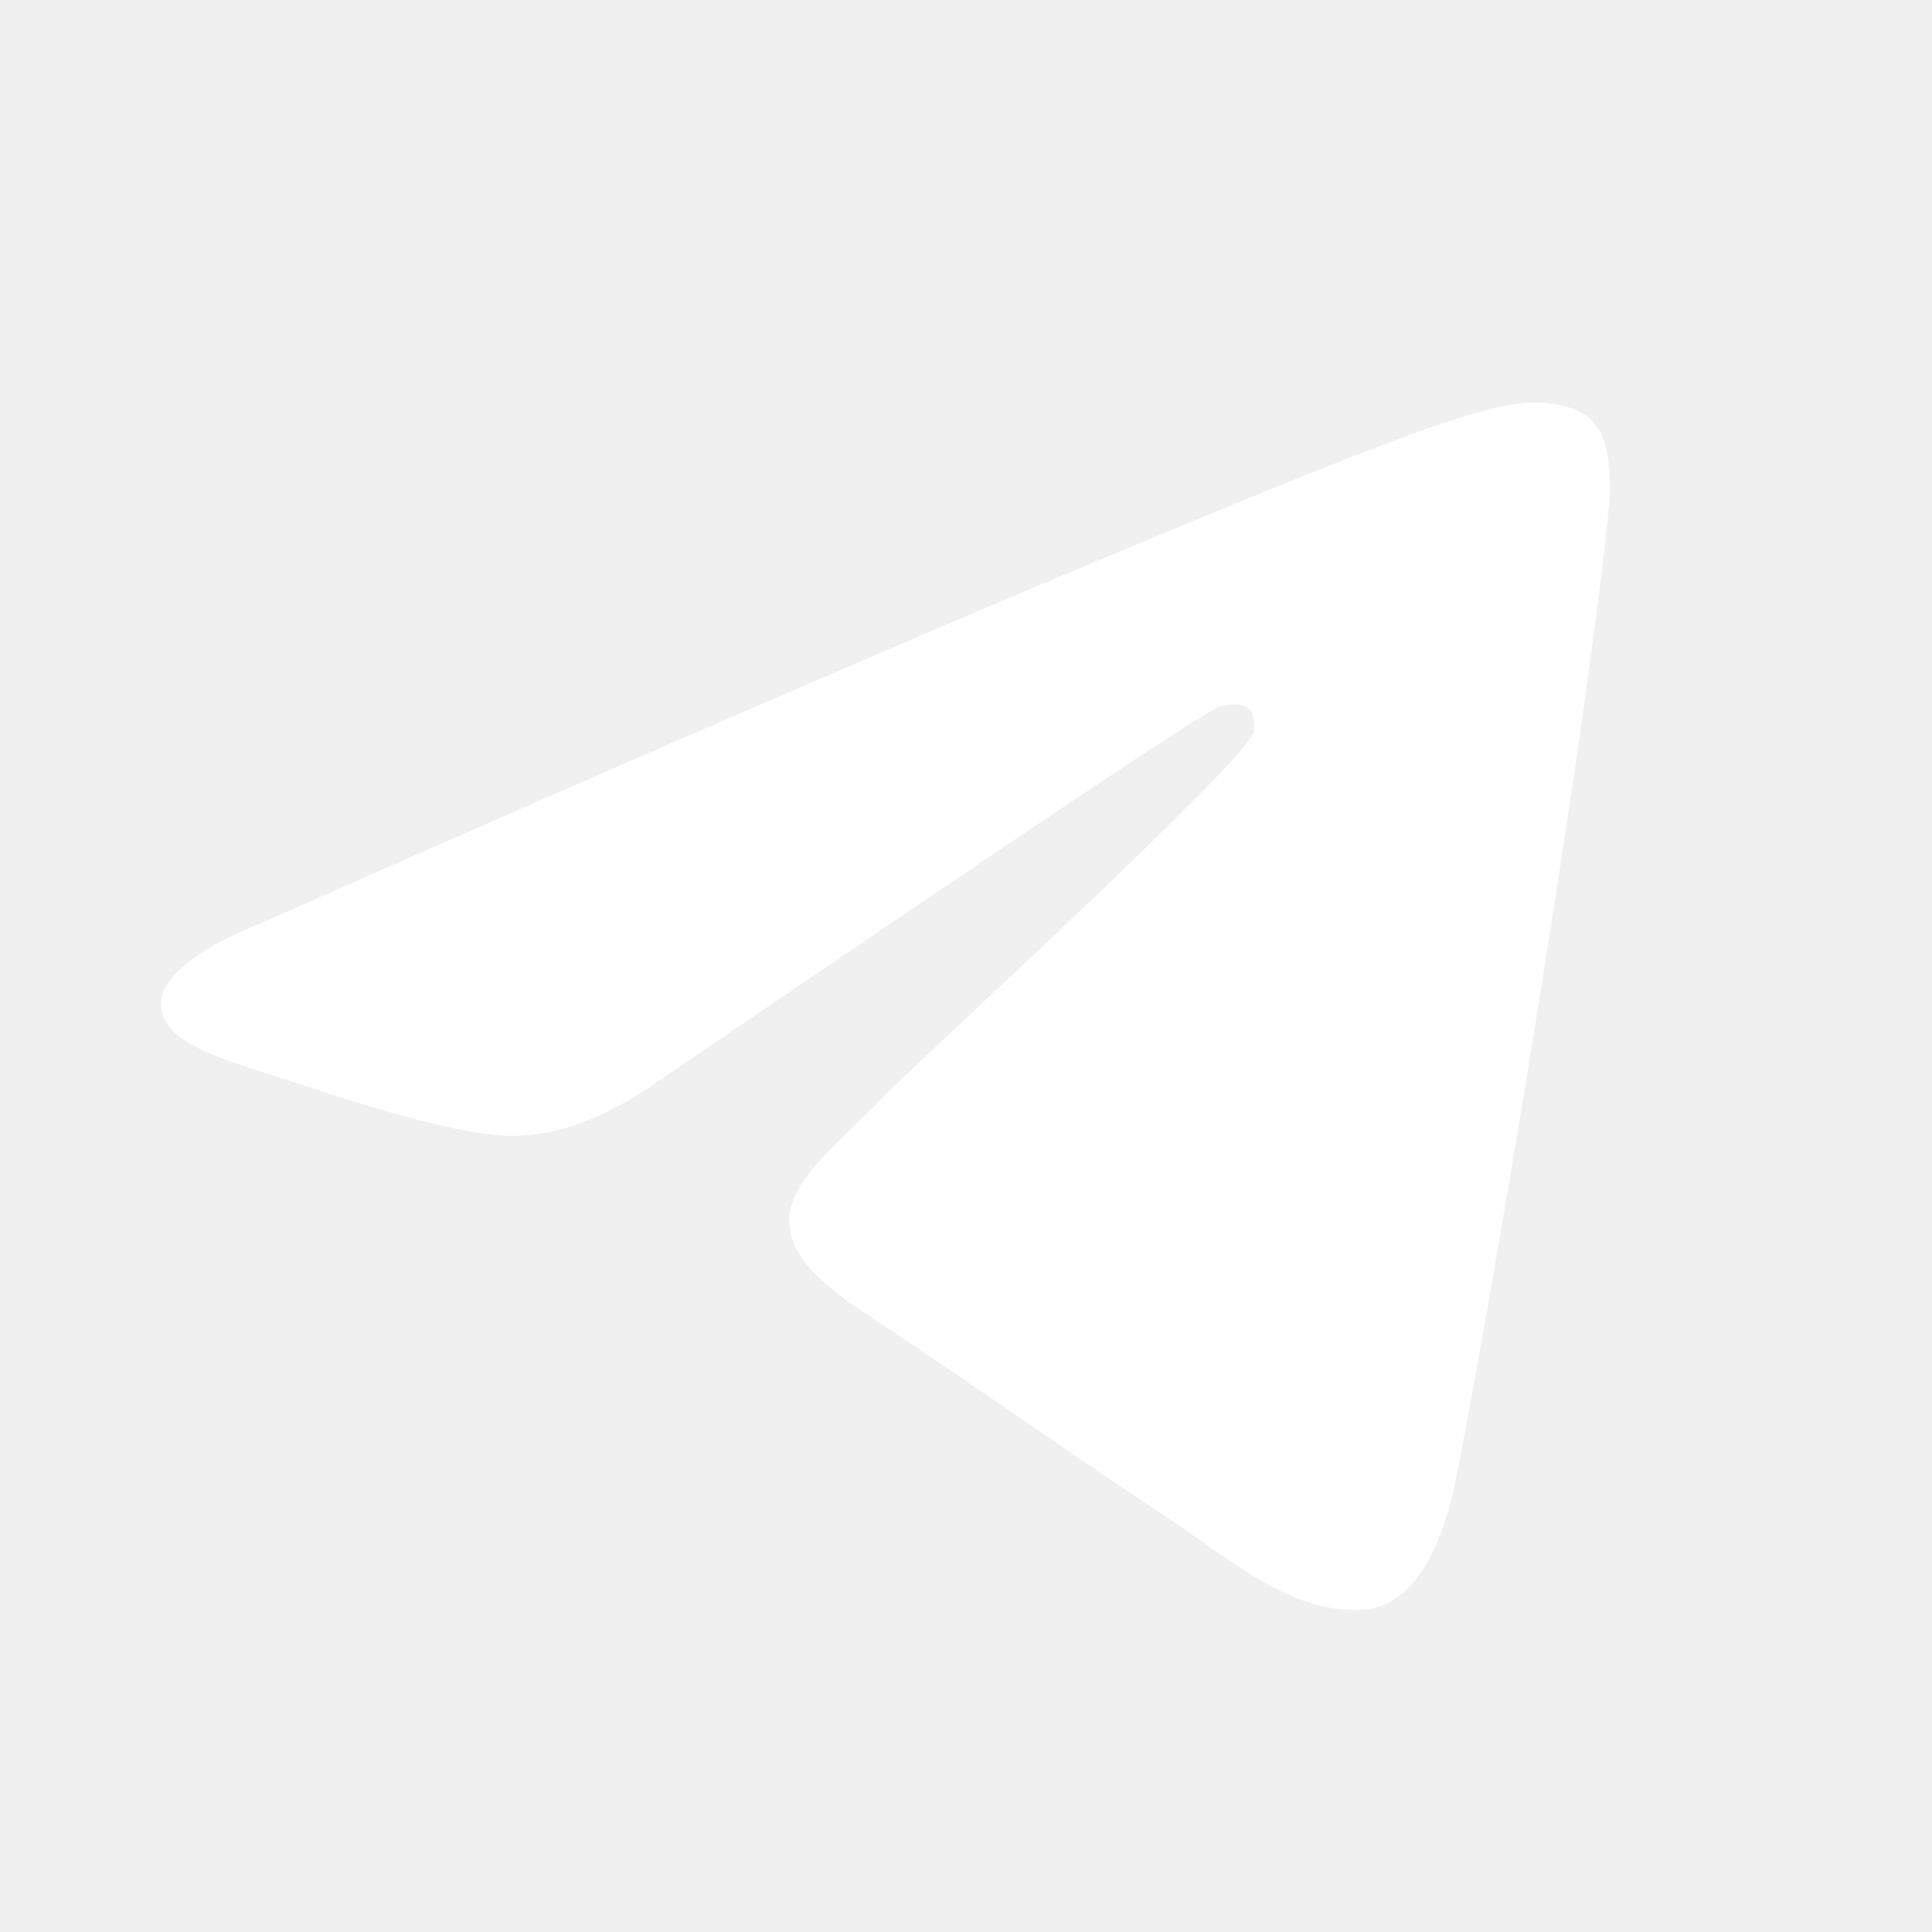
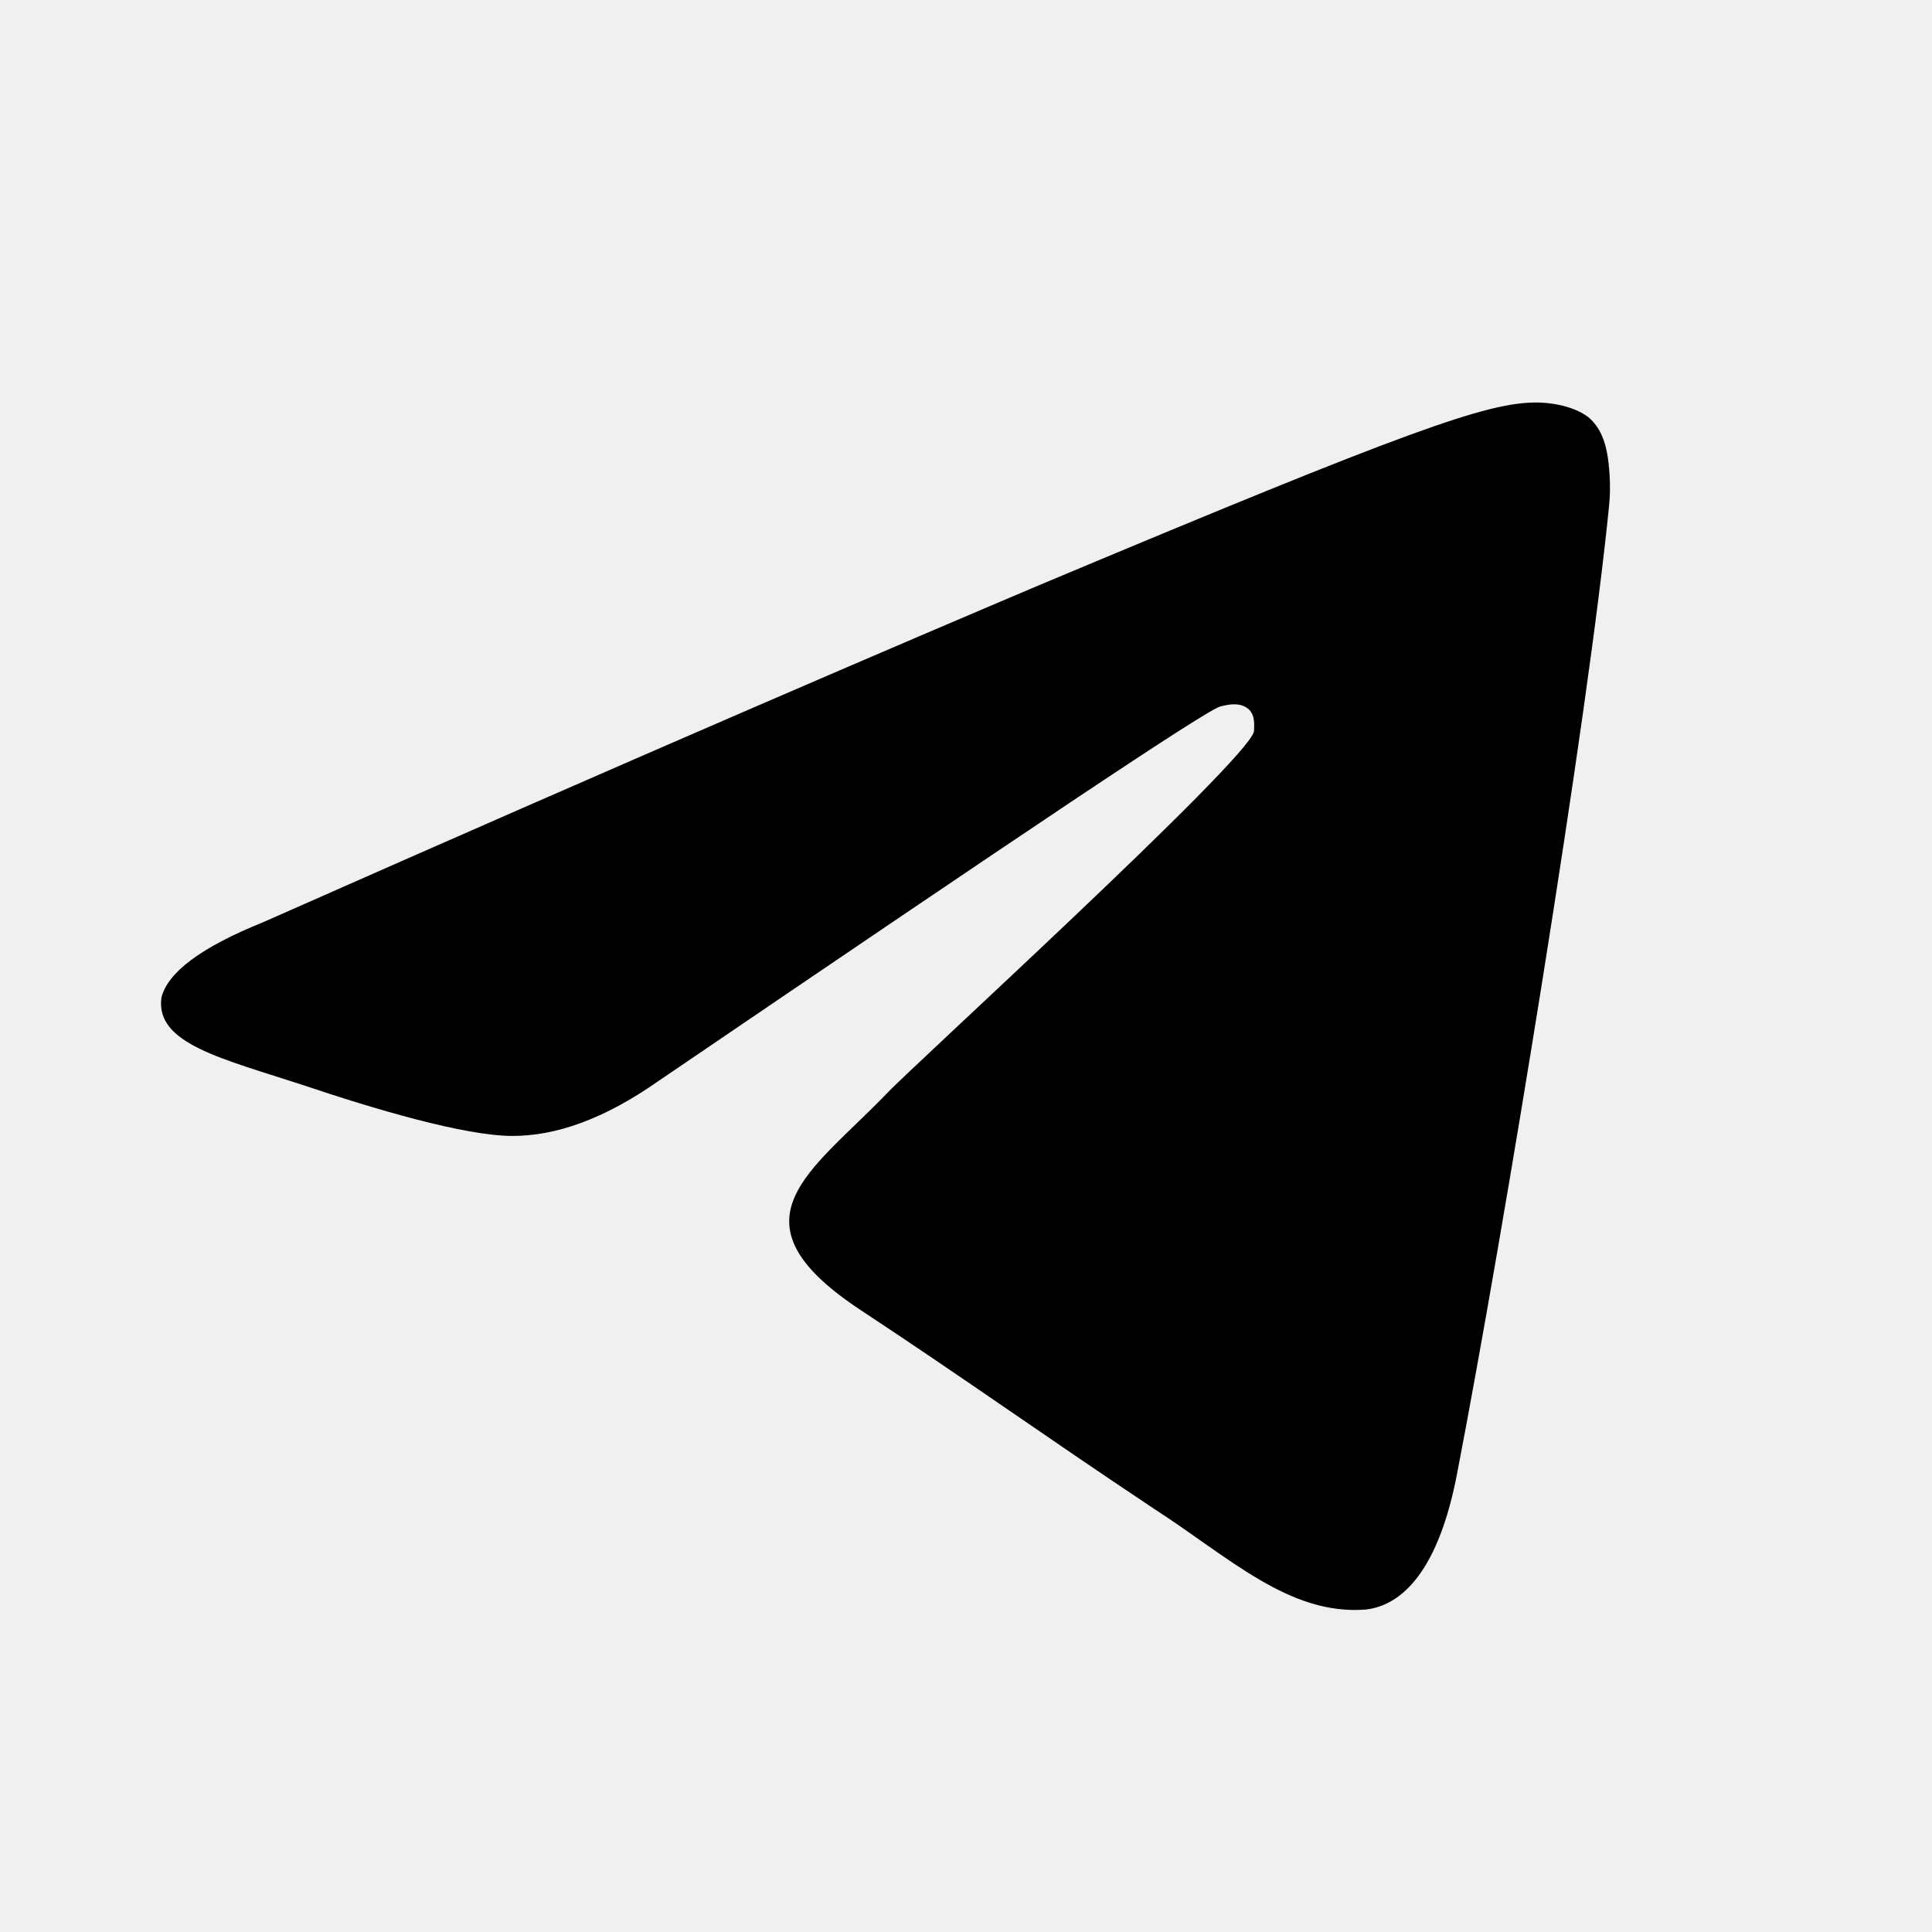
- <svg xmlns="http://www.w3.org/2000/svg" width="24" height="24" viewBox="0 0 24 24" fill="none">
-   <path fill-rule="evenodd" clip-rule="evenodd" d="M3.269 11.456C8.094 9.321 11.32 7.942 12.919 7.265C17.512 5.338 18.467 5 19.086 5C19.215 5 19.525 5.026 19.731 5.182C19.886 5.312 19.938 5.495 19.963 5.625C19.989 5.755 20.015 6.041 19.989 6.276C19.731 8.905 18.673 15.335 18.106 18.276C17.873 19.526 17.409 19.942 16.97 19.994C16.016 20.072 15.268 19.343 14.339 18.745C12.894 17.782 12.068 17.183 10.649 16.246C9.023 15.152 10.081 14.554 11.01 13.59C11.242 13.33 15.5 9.451 15.577 9.087C15.577 9.035 15.603 8.879 15.5 8.801C15.396 8.723 15.268 8.749 15.164 8.775C15.009 8.801 12.687 10.363 8.172 13.434C7.501 13.903 6.907 14.111 6.366 14.111C5.772 14.111 4.637 13.773 3.785 13.486C2.753 13.148 1.928 12.966 2.005 12.393C2.082 12.081 2.495 11.768 3.269 11.456Z" fill="white" />
+ <svg xmlns="http://www.w3.org/2000/svg" width="24" height="24" viewBox="0 0 24 24" fill="currentColor">
+   <path fill-rule="evenodd" clip-rule="evenodd" d="M3.269 11.456C8.094 9.321 11.32 7.942 12.919 7.265C17.512 5.338 18.467 5 19.086 5C19.215 5 19.525 5.026 19.731 5.182C19.886 5.312 19.938 5.495 19.963 5.625C19.989 5.755 20.015 6.041 19.989 6.276C19.731 8.905 18.673 15.335 18.106 18.276C17.873 19.526 17.409 19.942 16.97 19.994C16.016 20.072 15.268 19.343 14.339 18.745C12.894 17.782 12.068 17.183 10.649 16.246C9.023 15.152 10.081 14.554 11.01 13.59C11.242 13.33 15.5 9.451 15.577 9.087C15.577 9.035 15.603 8.879 15.5 8.801C15.396 8.723 15.268 8.749 15.164 8.775C15.009 8.801 12.687 10.363 8.172 13.434C7.501 13.903 6.907 14.111 6.366 14.111C5.772 14.111 4.637 13.773 3.785 13.486C2.753 13.148 1.928 12.966 2.005 12.393C2.082 12.081 2.495 11.768 3.269 11.456Z" fill="currentColor" />
</svg>
